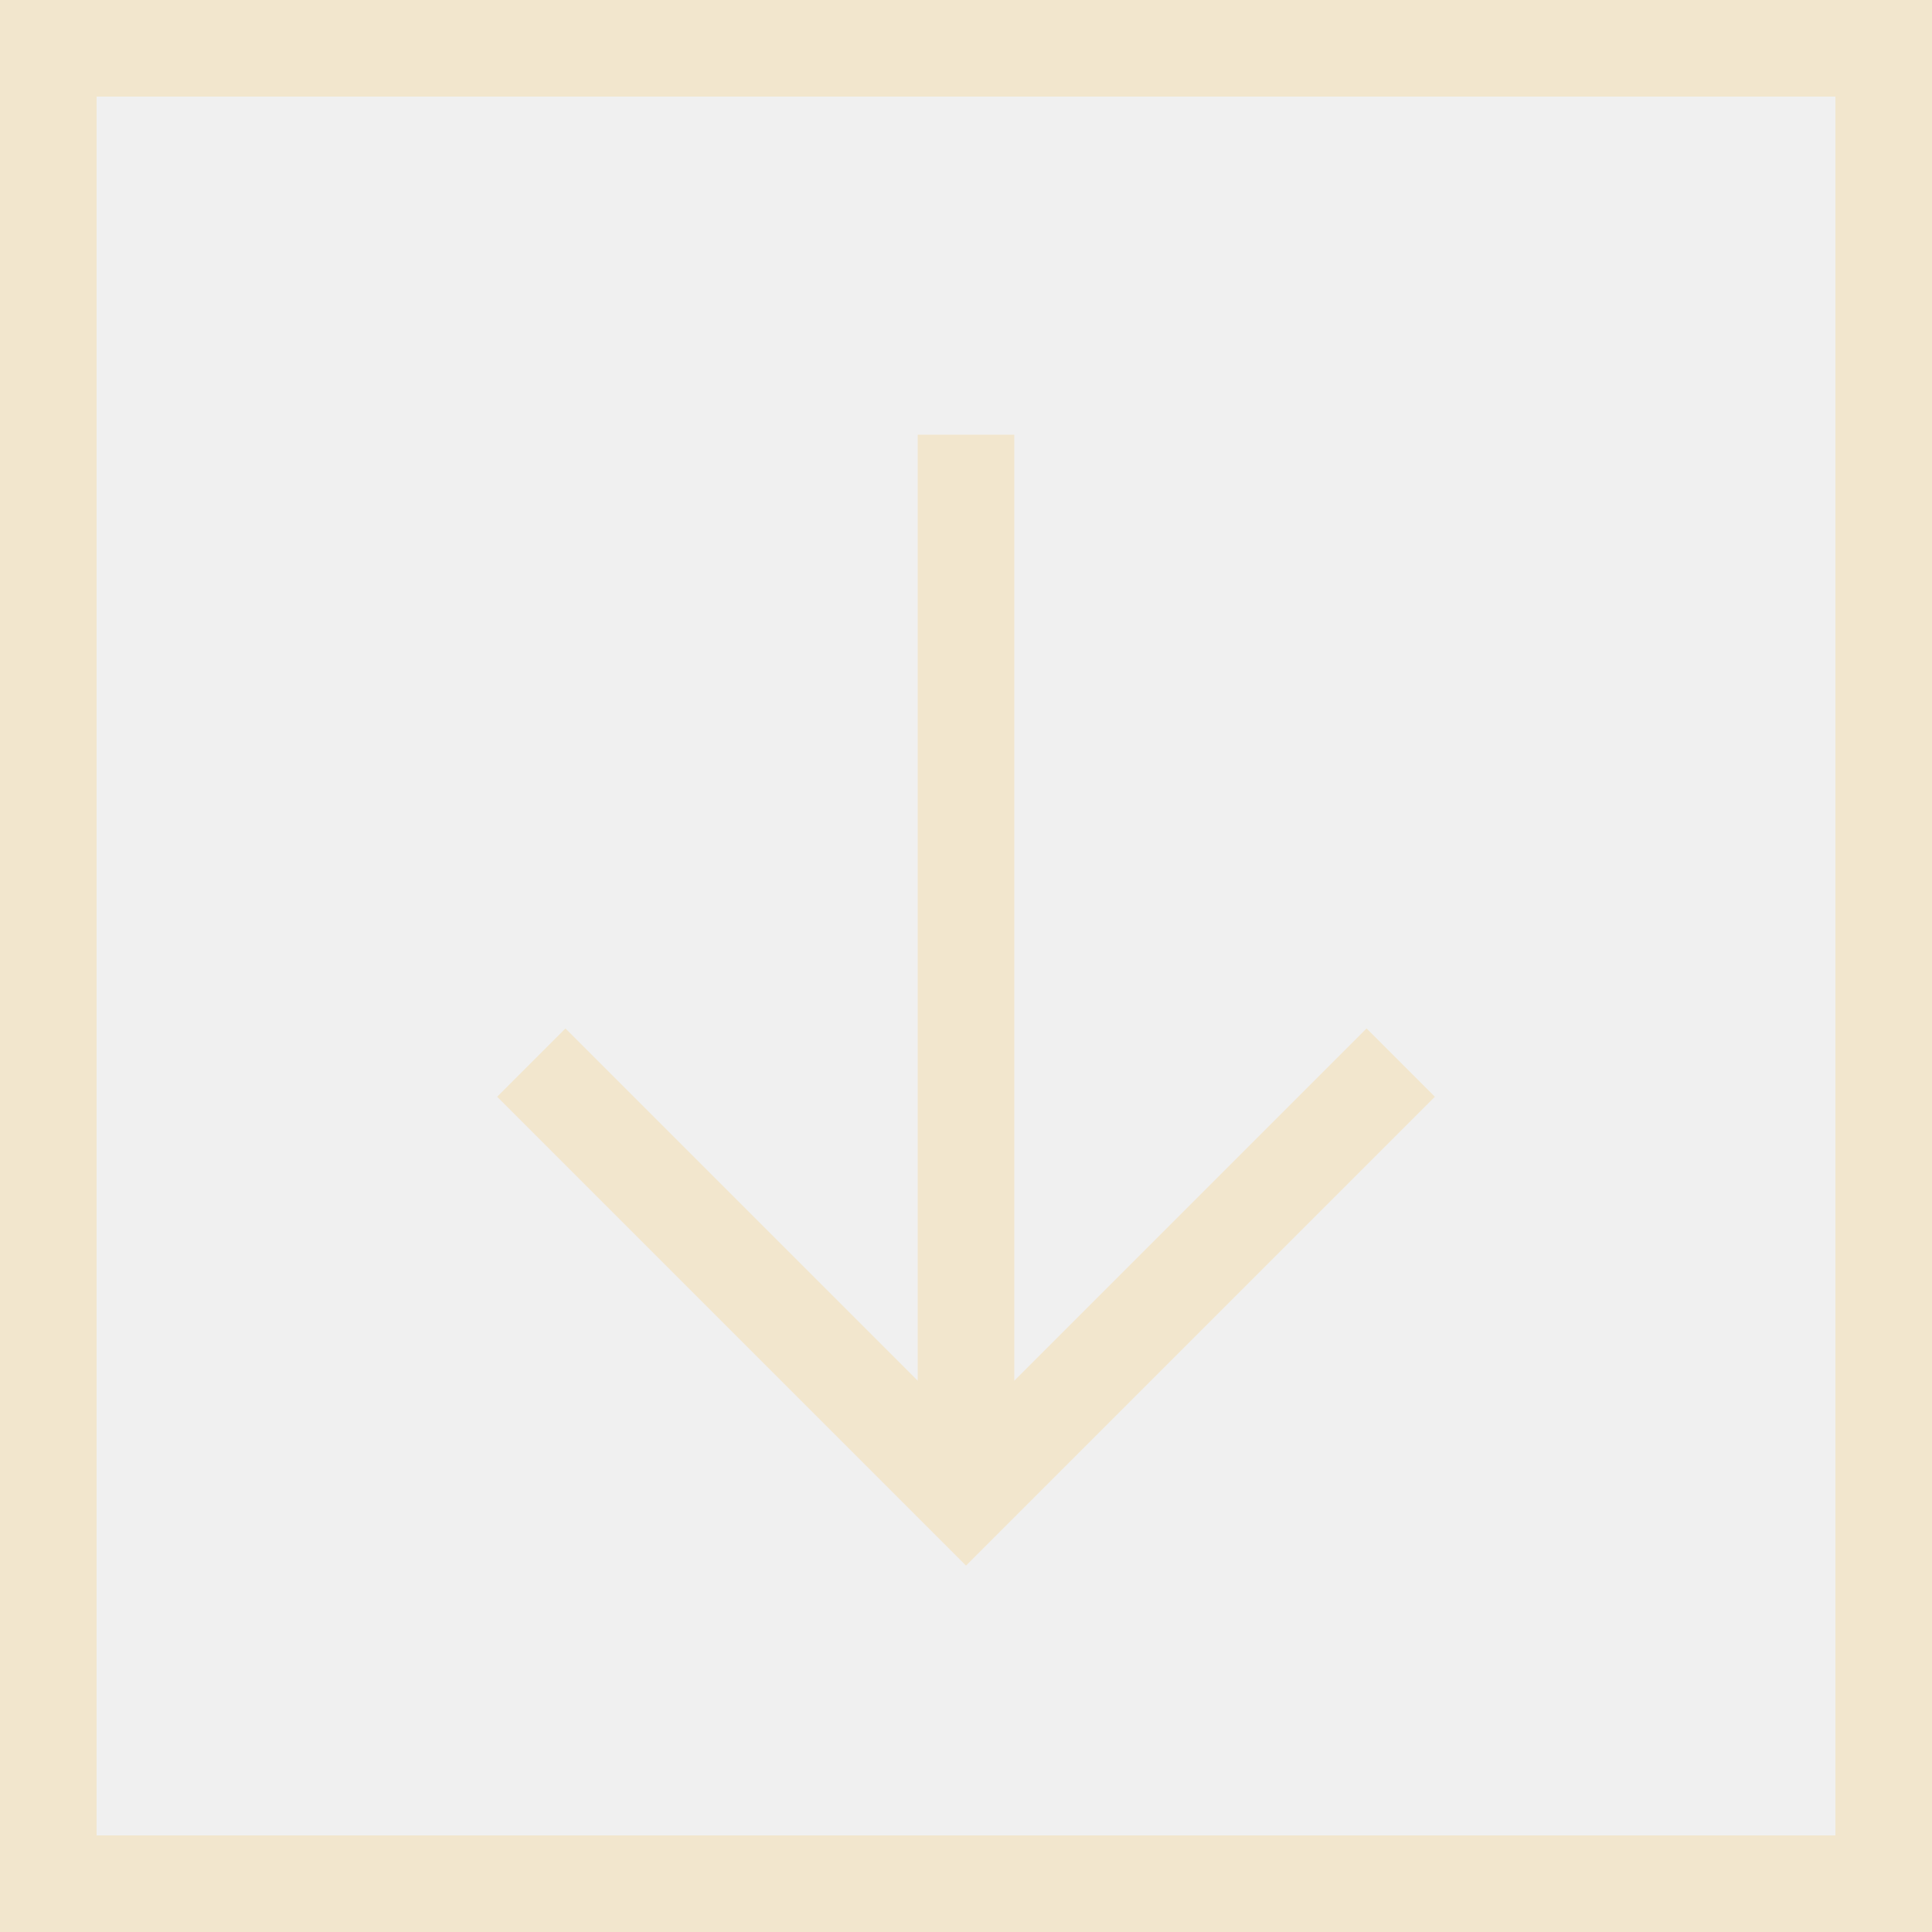
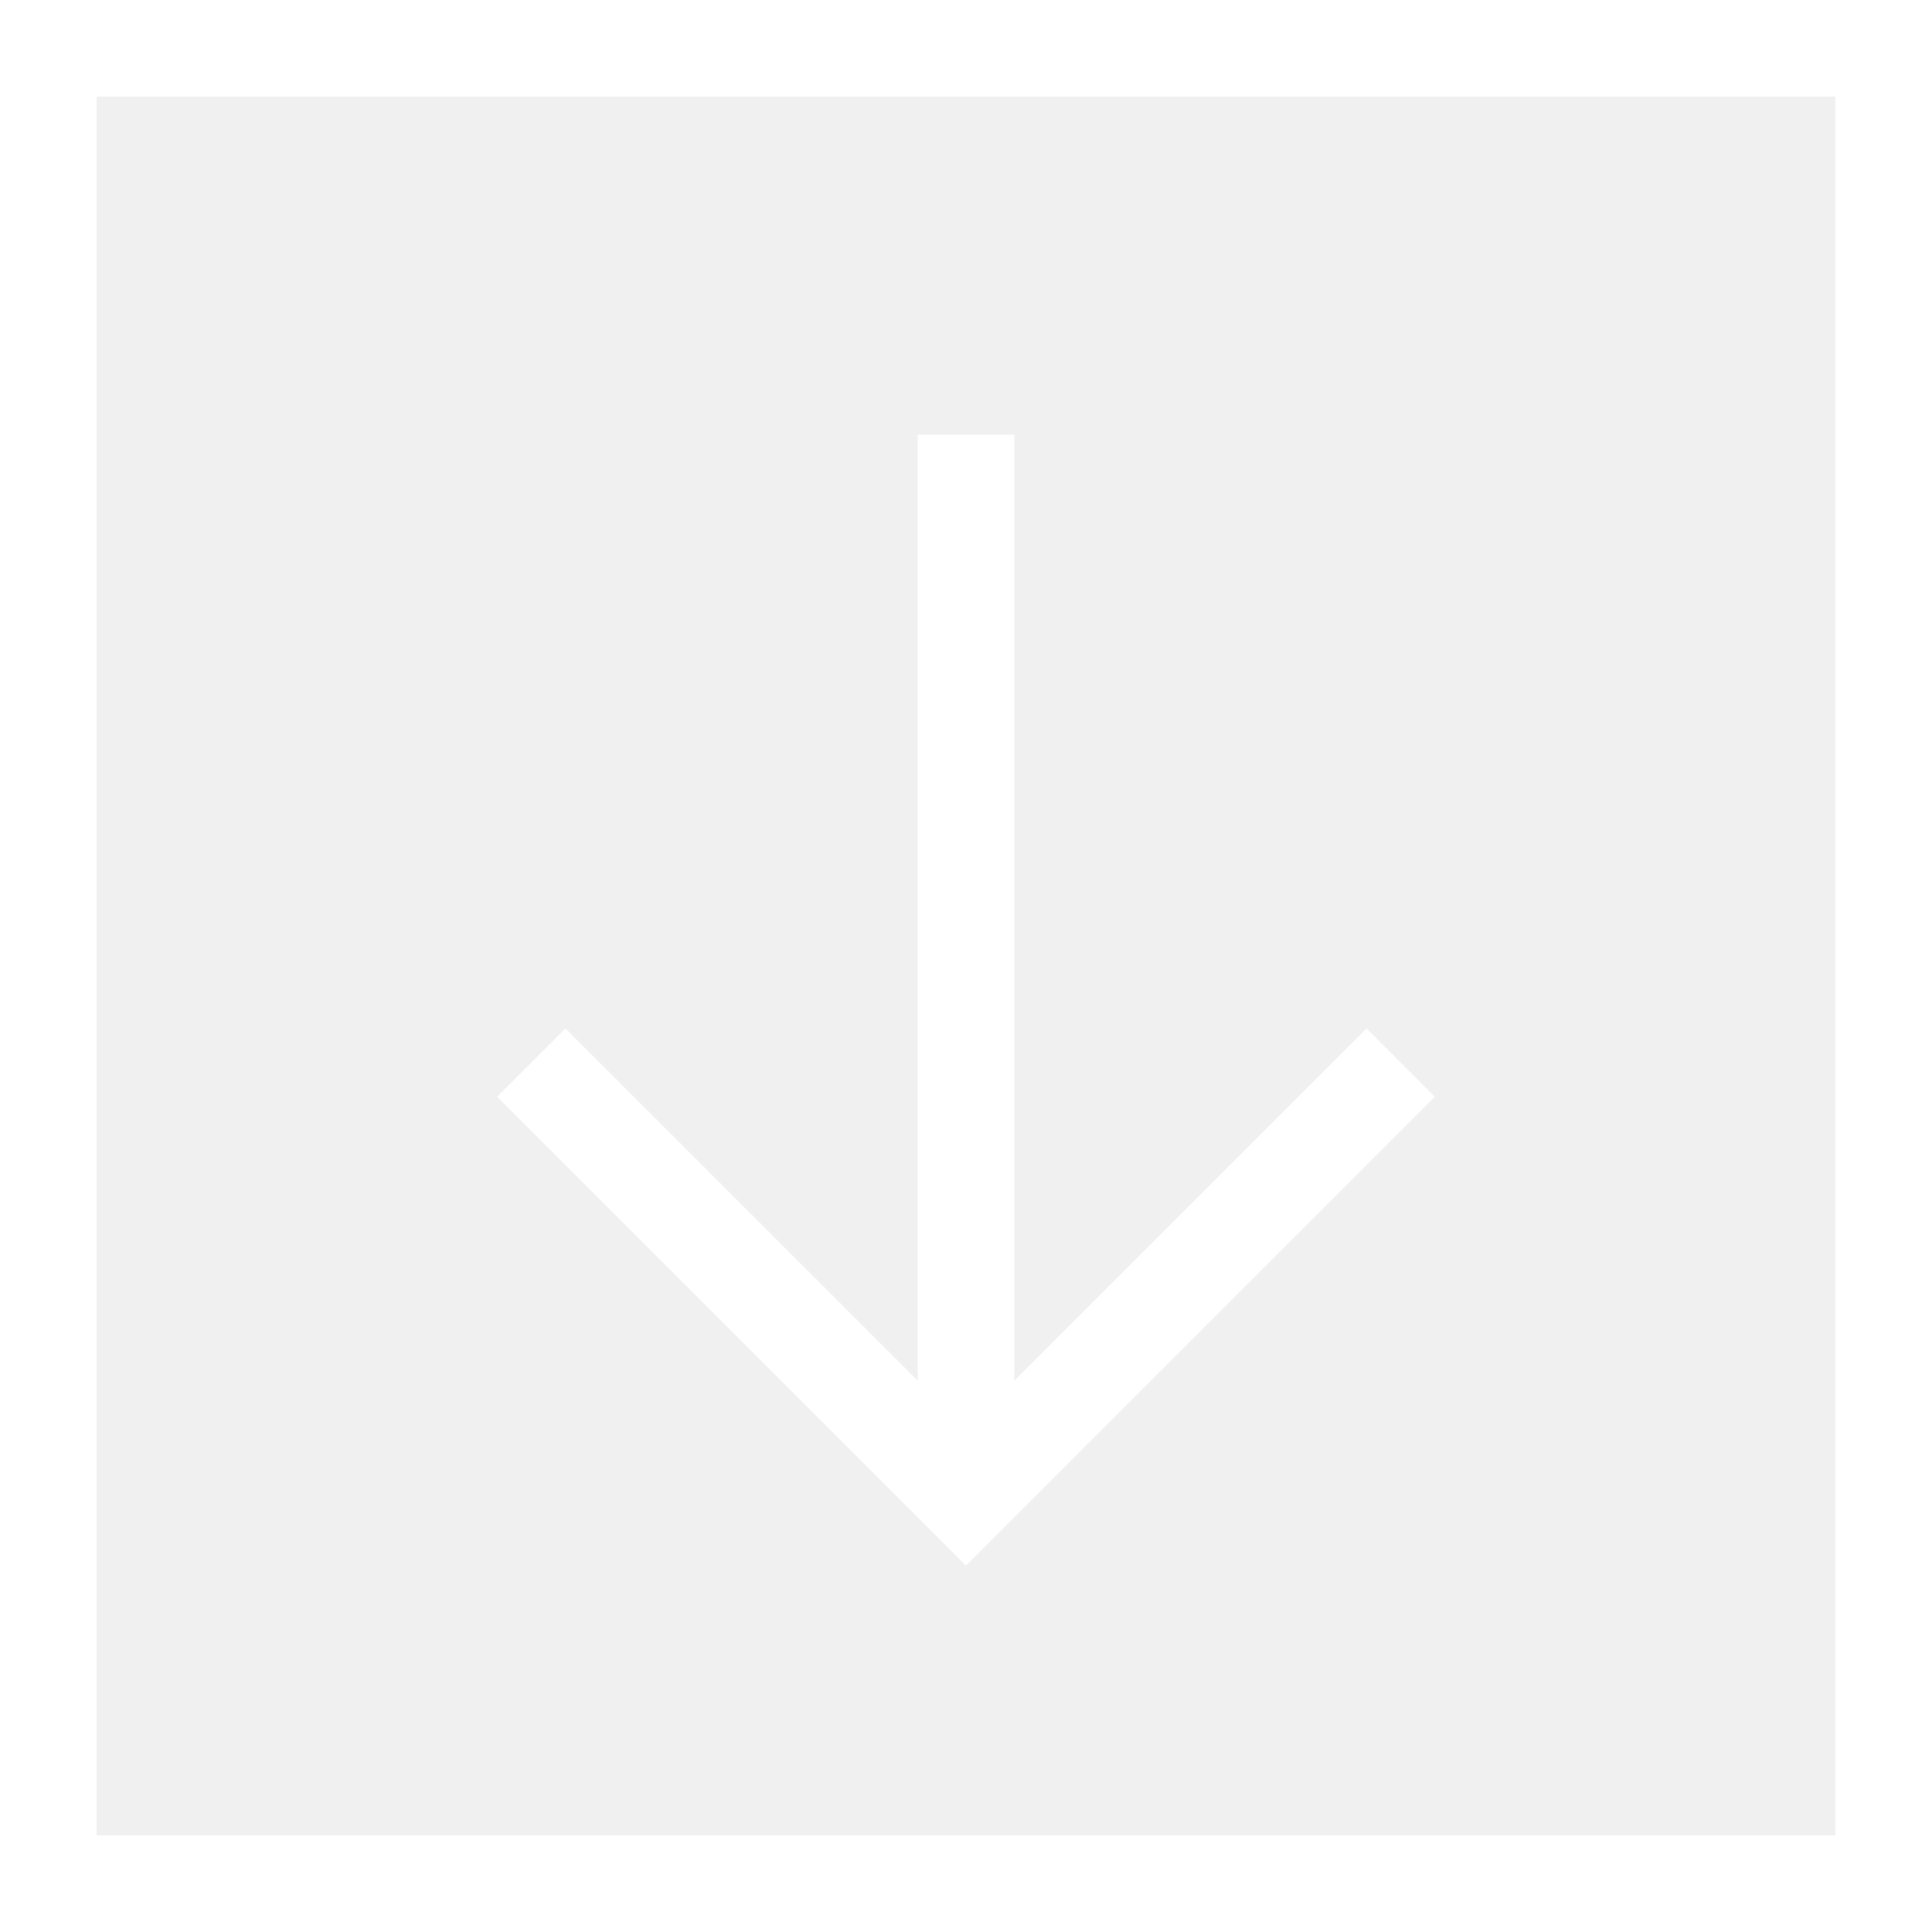
<svg xmlns="http://www.w3.org/2000/svg" version="1.1" id="Layer_1" x="0px" y="0px" width="40px" height="40px" viewBox="8 -8 40 40" enable-background="new 8 -8 40 40" xml:space="preserve">
-   <rect x="9" y="-7" fill="none" stroke="#F2E6CD" stroke-width="2" stroke-miterlimit="10" width="38" height="38" />
+   <rect x="9" y="-7" fill="none" stroke="#FFFFFF" stroke-width="2" stroke-miterlimit="10" width="38" height="38" />
  <g>
-     <line fill="none" stroke="#F2E6CD" stroke-width="2" stroke-miterlimit="10" x1="28" y1="1" x2="28" y2="23" />
-     <polyline fill="none" stroke="#F2E6CD" stroke-width="2" stroke-miterlimit="10" points="19,14 28,23 37,14  " />
+     <line fill="none" stroke="#FFFFFF" stroke-width="2" stroke-miterlimit="10" x1="28" y1="1" x2="28" y2="23" />
+     <polyline fill="none" stroke="#FFFFFF" stroke-width="2" stroke-miterlimit="10" points="19,14 28,23 37,14  " />
  </g>
</svg>
